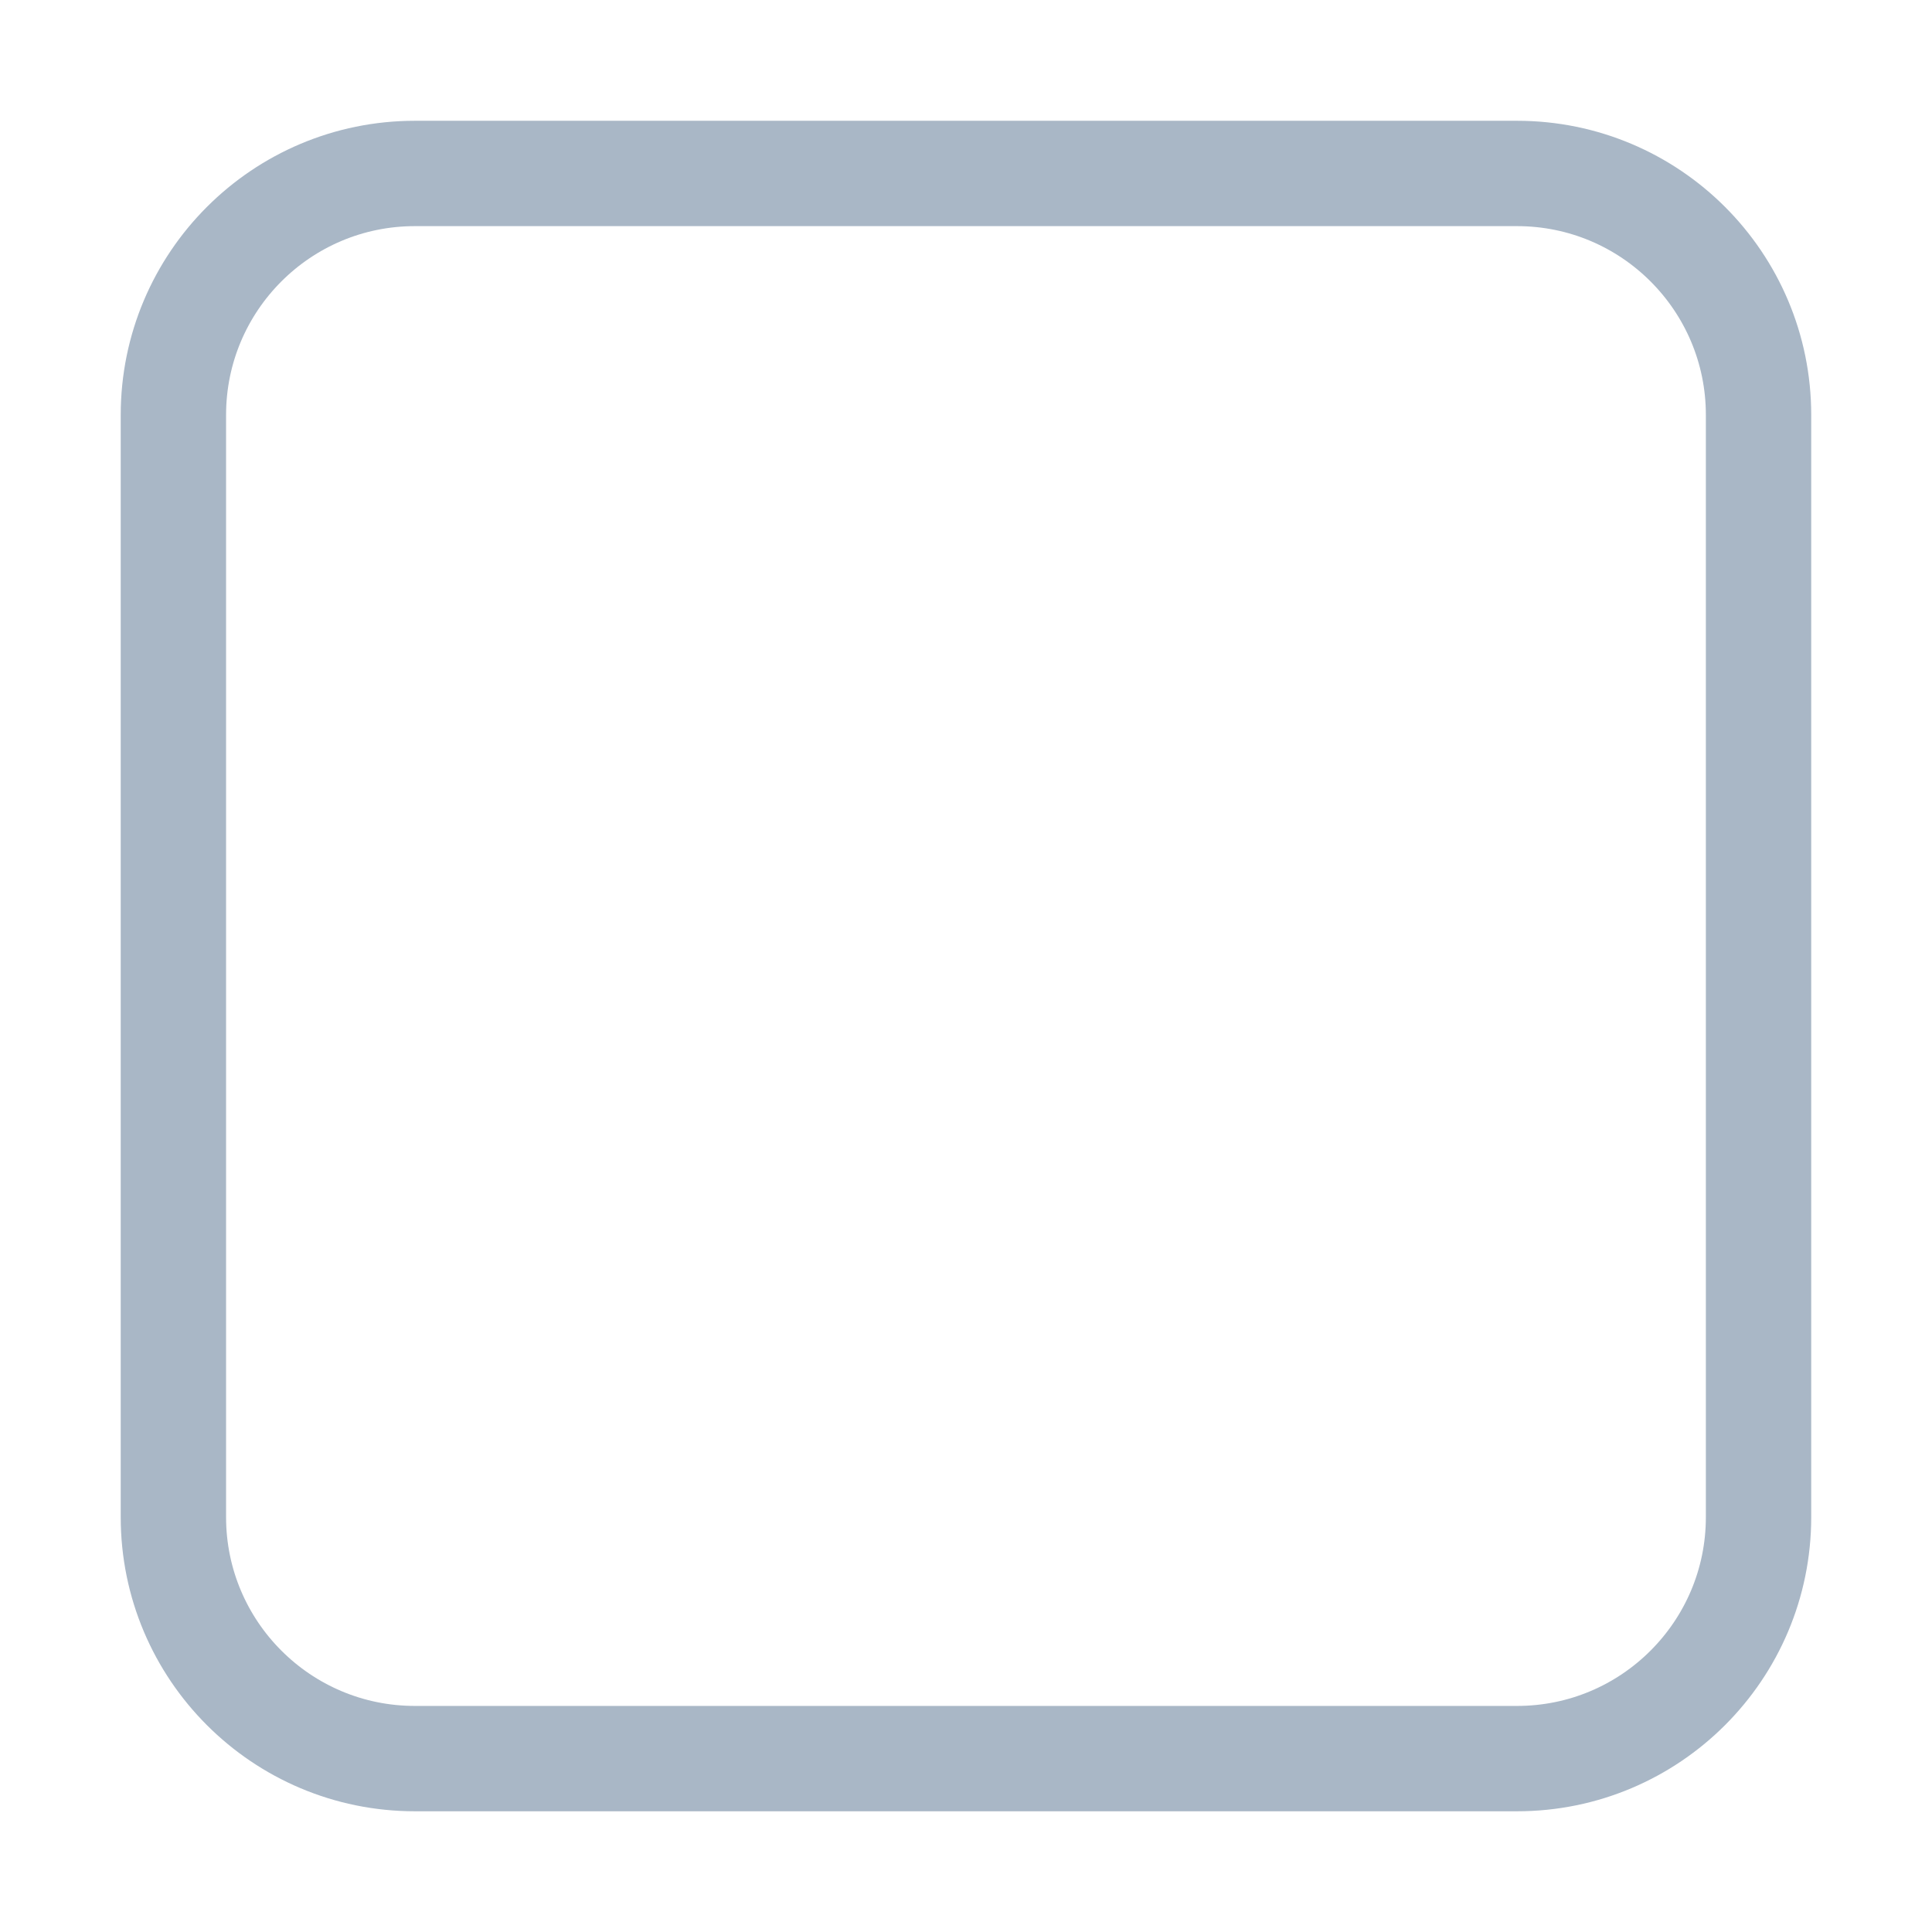
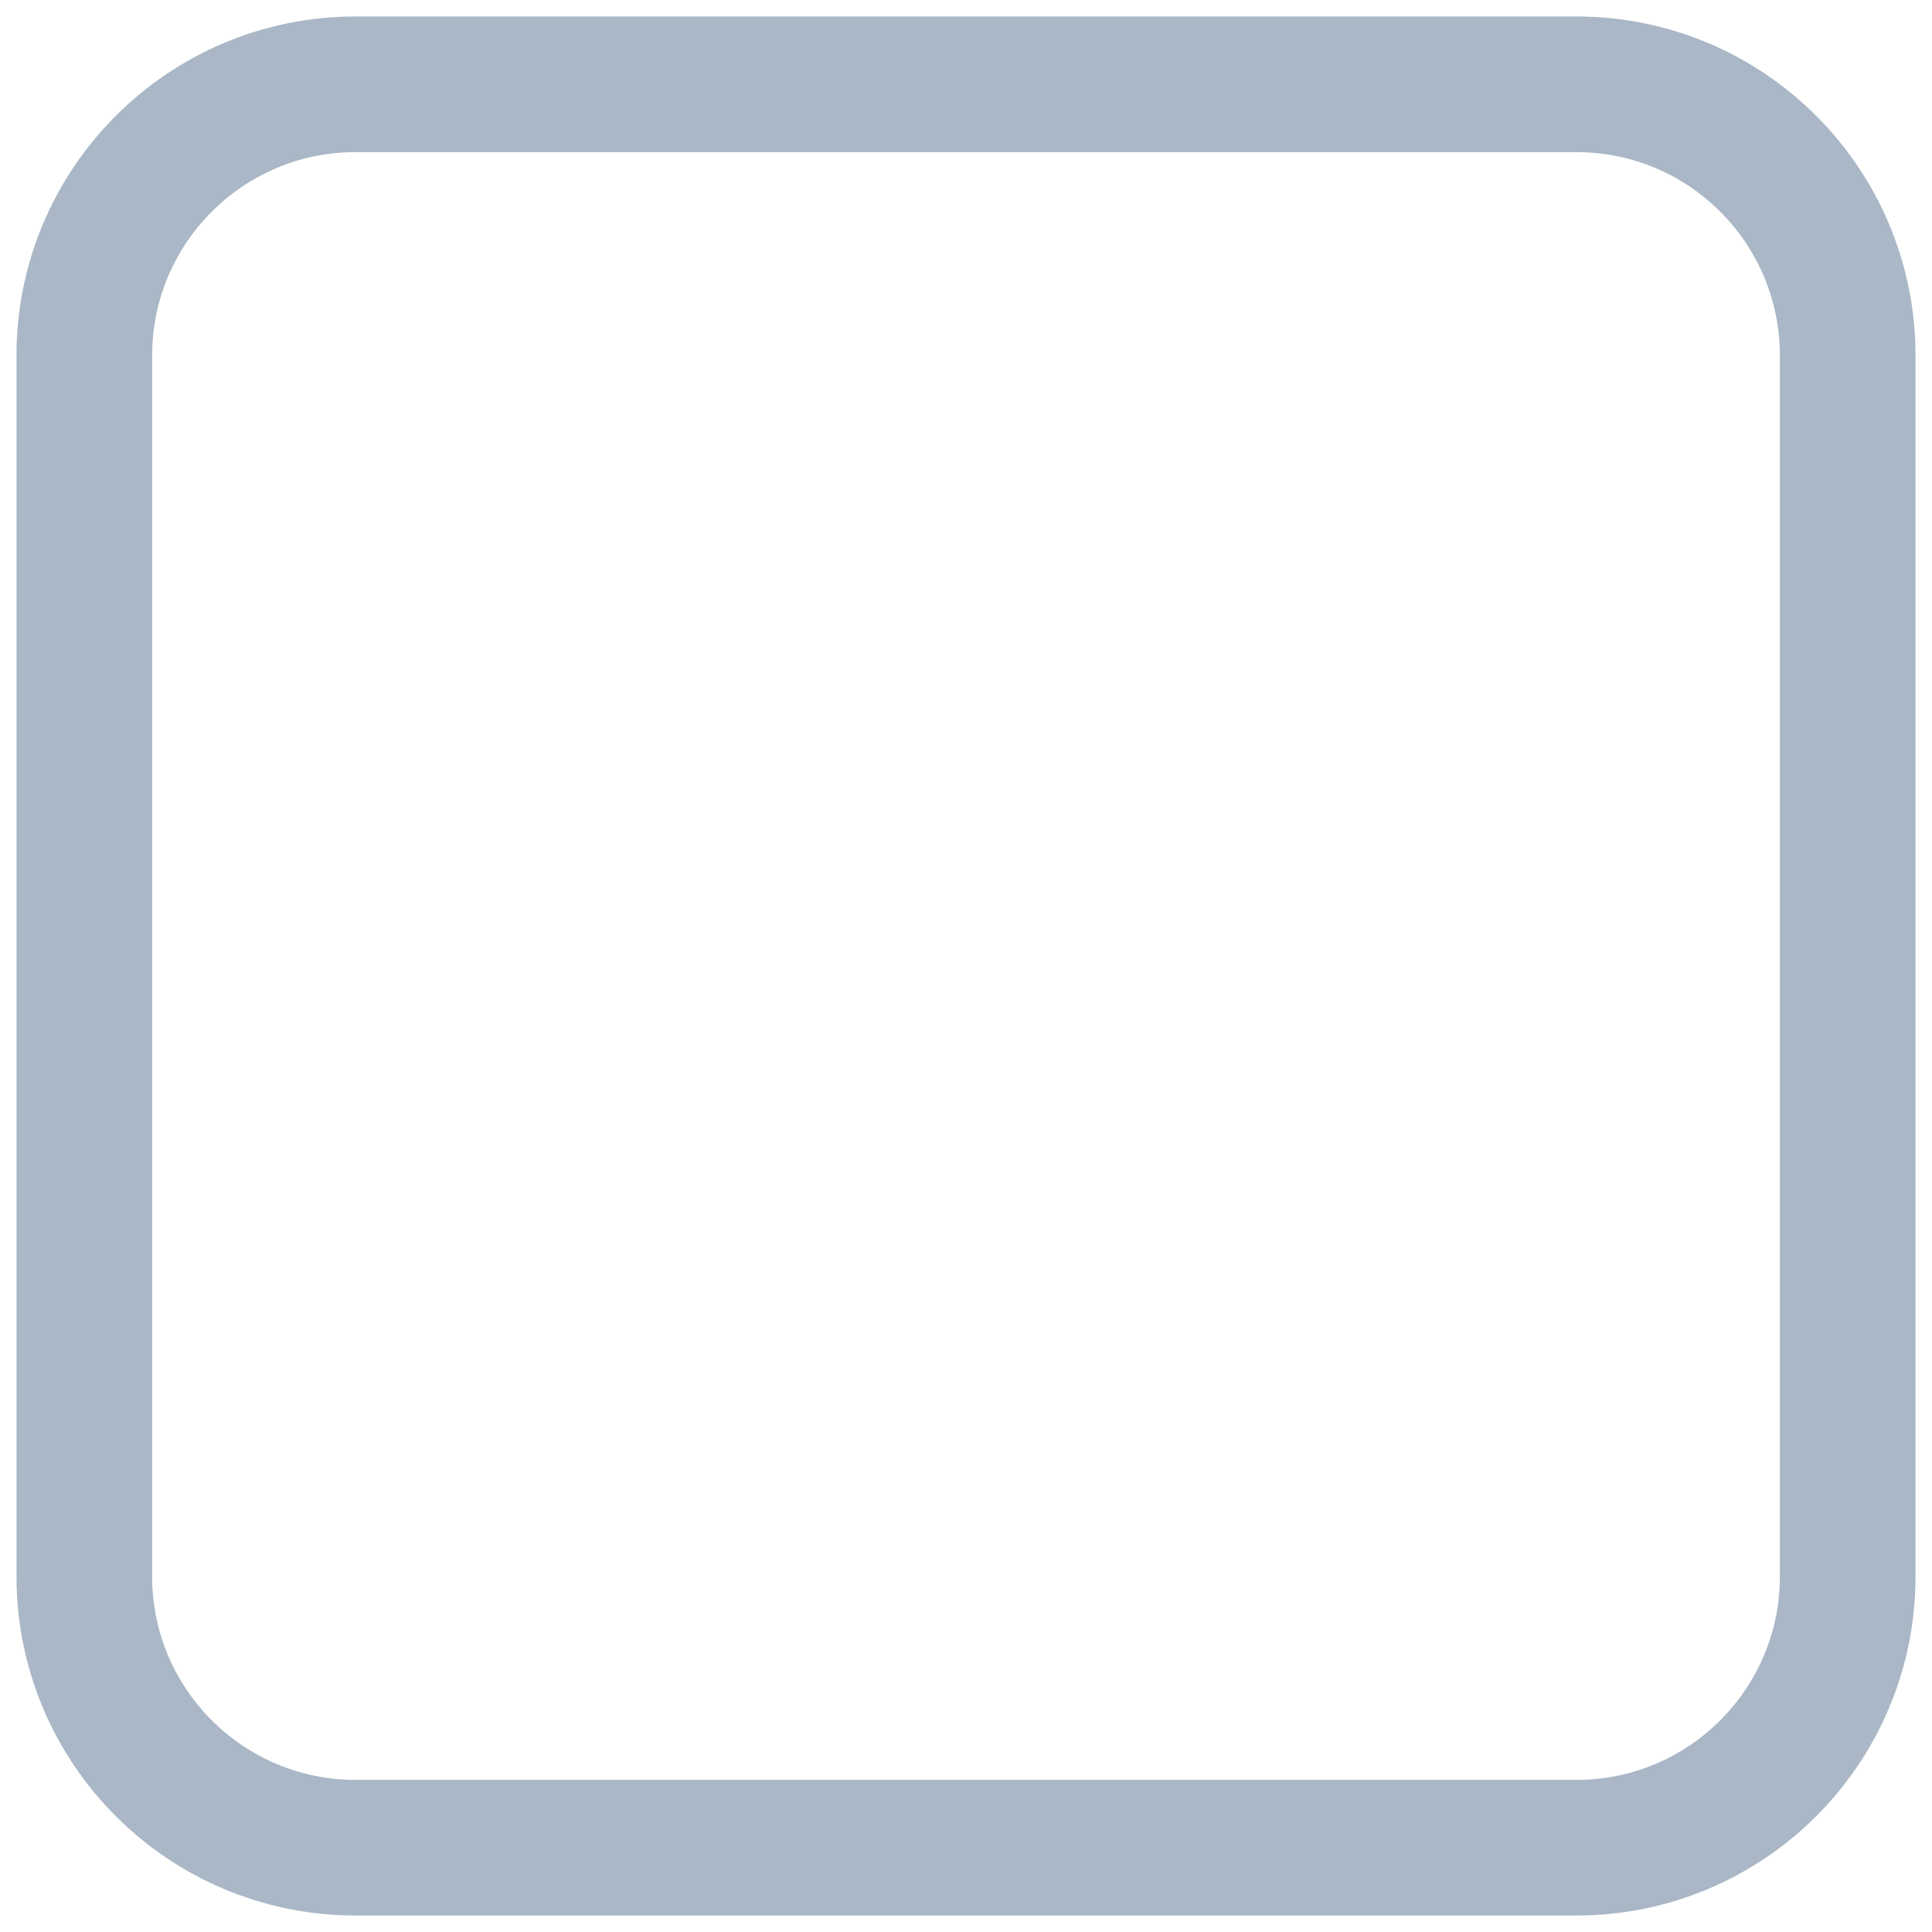
- <svg xmlns="http://www.w3.org/2000/svg" width="32" height="32" viewBox="0 0 32 32" id="svg2" version="1.1">
+ <svg xmlns="http://www.w3.org/2000/svg" width="512" height="512" viewBox="0 0 512 512" id="svg2" version="1.1">
  <defs id="defs4" />
  <g id="layer1" transform="translate(0,-1020.362)">
-     <rect style="opacity:1;fill:#000000;fill-opacity:0;fill-rule:evenodd;stroke:#a9b7c6;stroke-width:1.745;stroke-linecap:butt;stroke-linejoin:miter;stroke-miterlimit:4;stroke-dasharray:none;stroke-opacity:1" id="rect3338" width="26.255" height="26.255" x="2.872" y="1023.235" ry="4" />
+     <rect style="fill:#000000;fill-opacity:0;fill-rule:evenodd;stroke:#a9b7c6;stroke-width:35.947;stroke-linecap:butt;stroke-linejoin:miter;stroke-miterlimit:4;stroke-dasharray:none;stroke-opacity:1" id="rect3338" width="467.316" height="467.316" x="22.342" y="1042.704" ry="71.895" />
  </g>
</svg>
